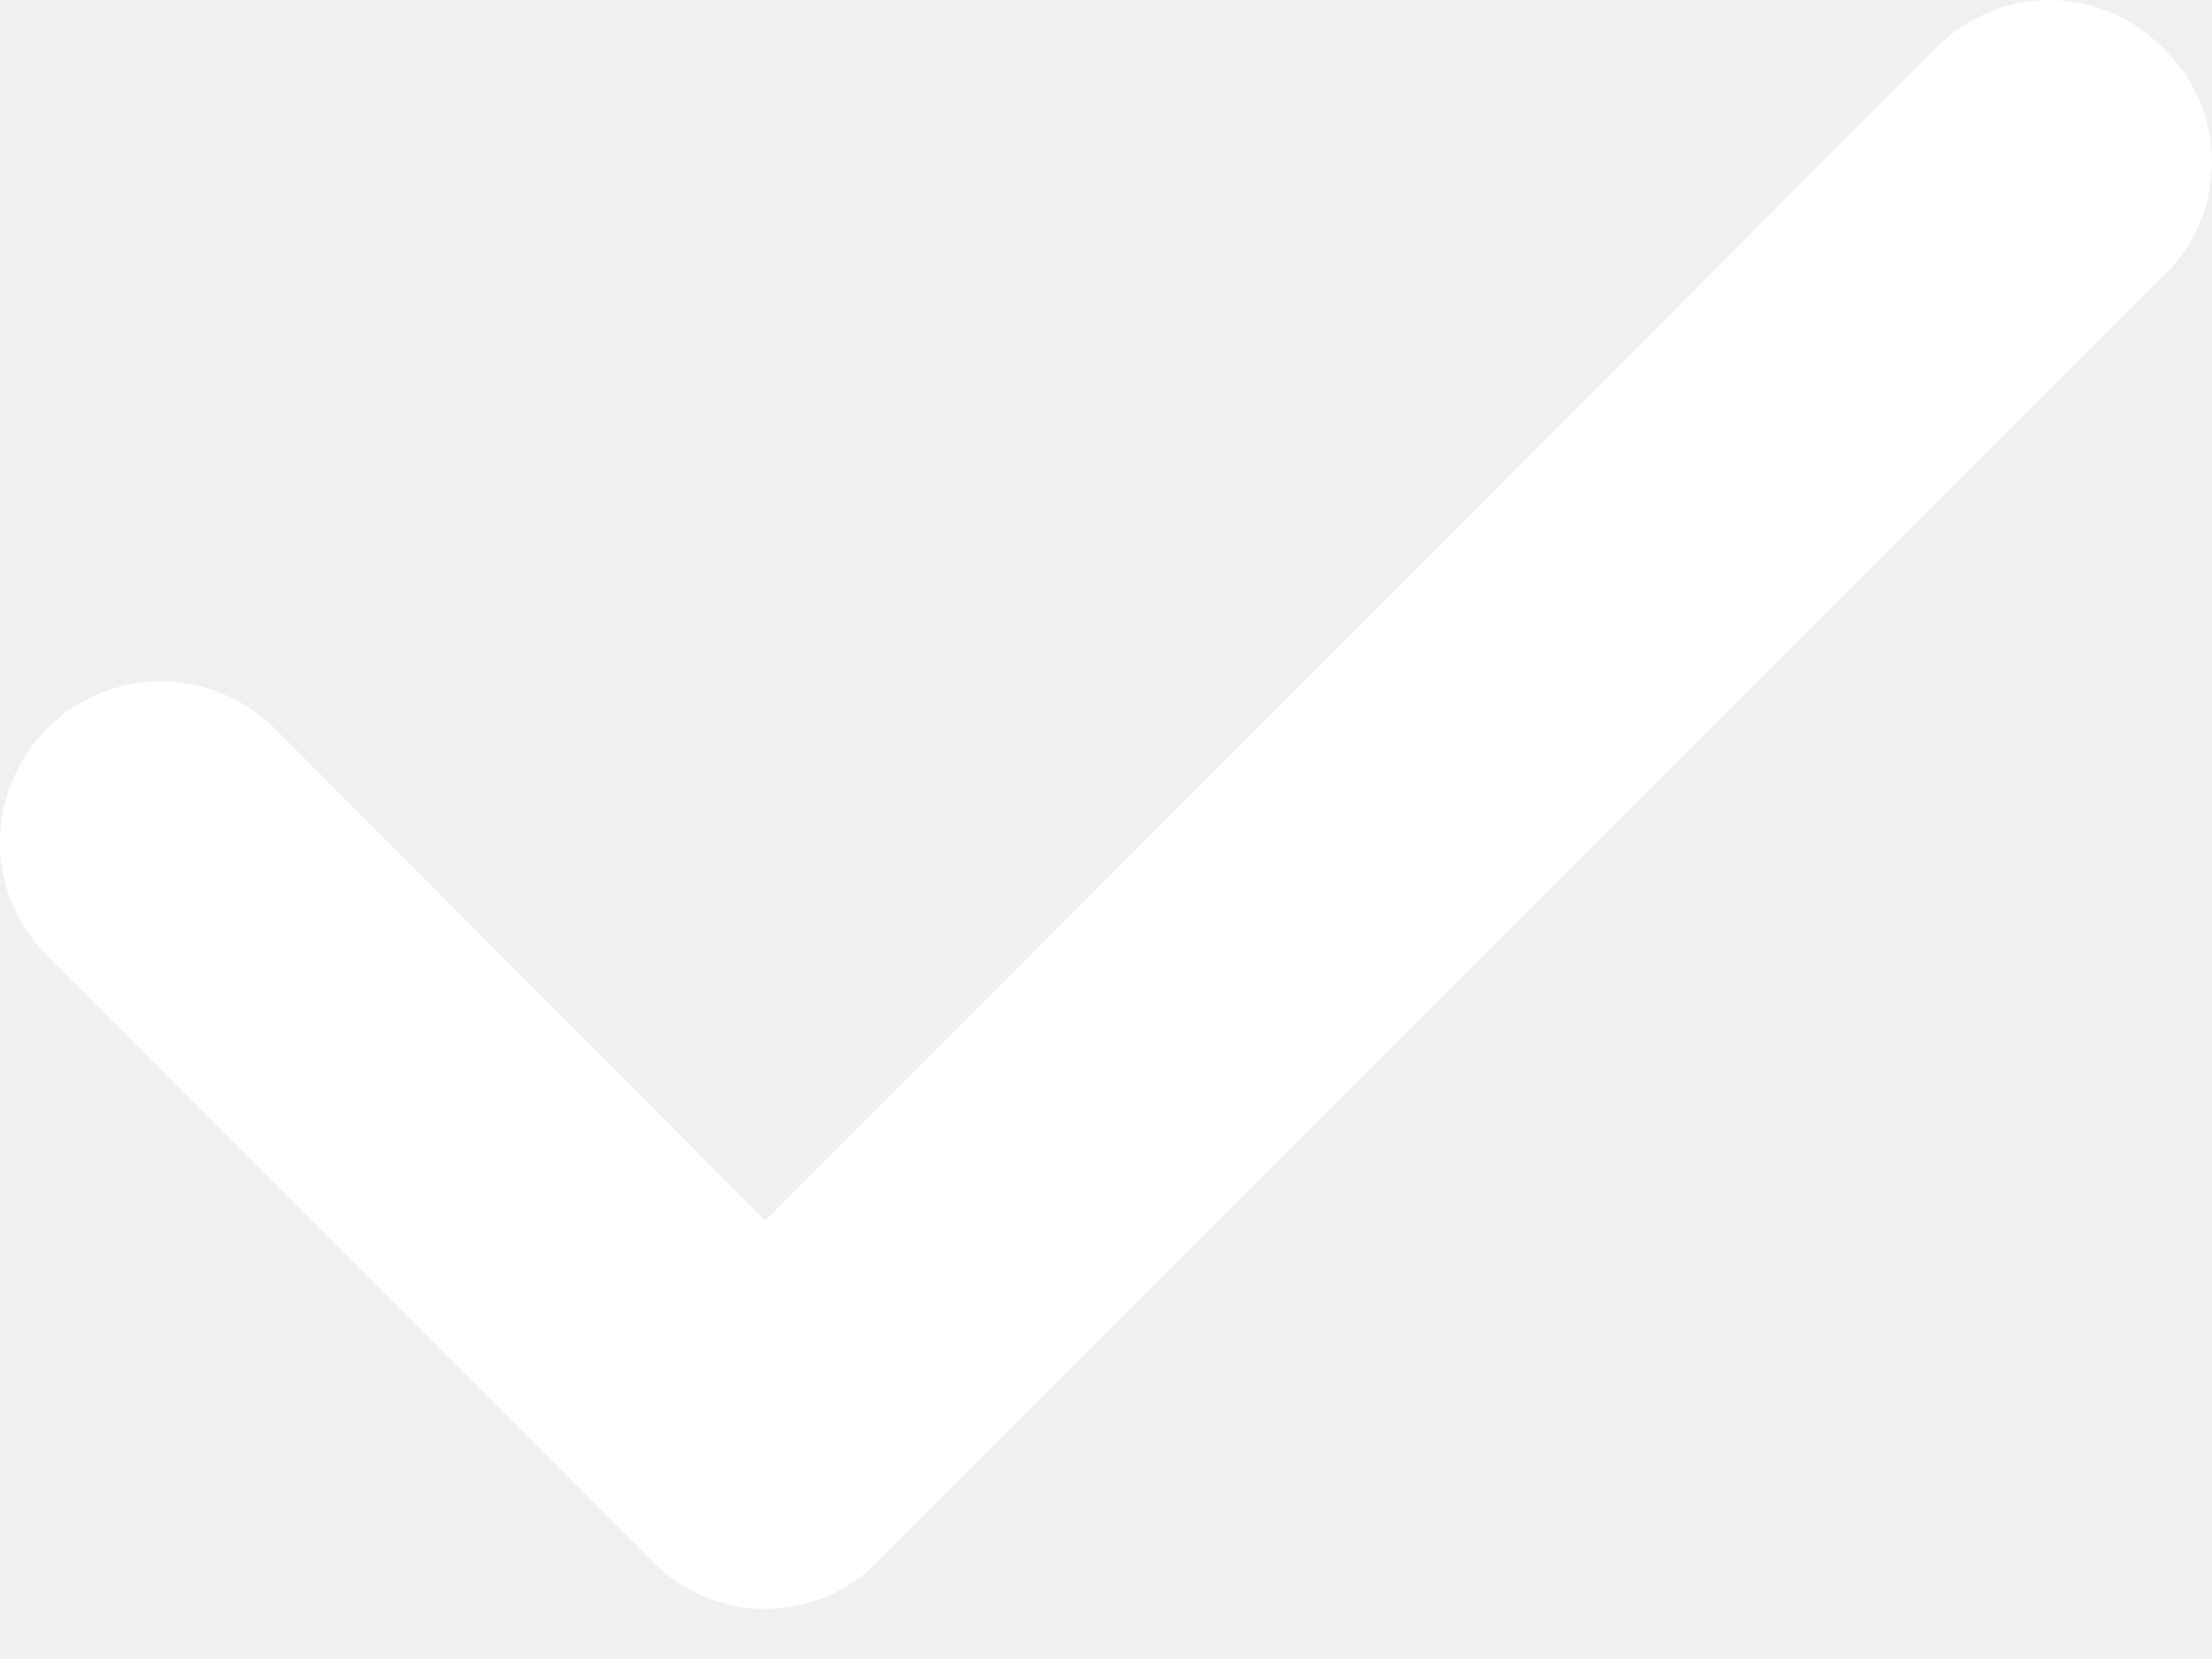
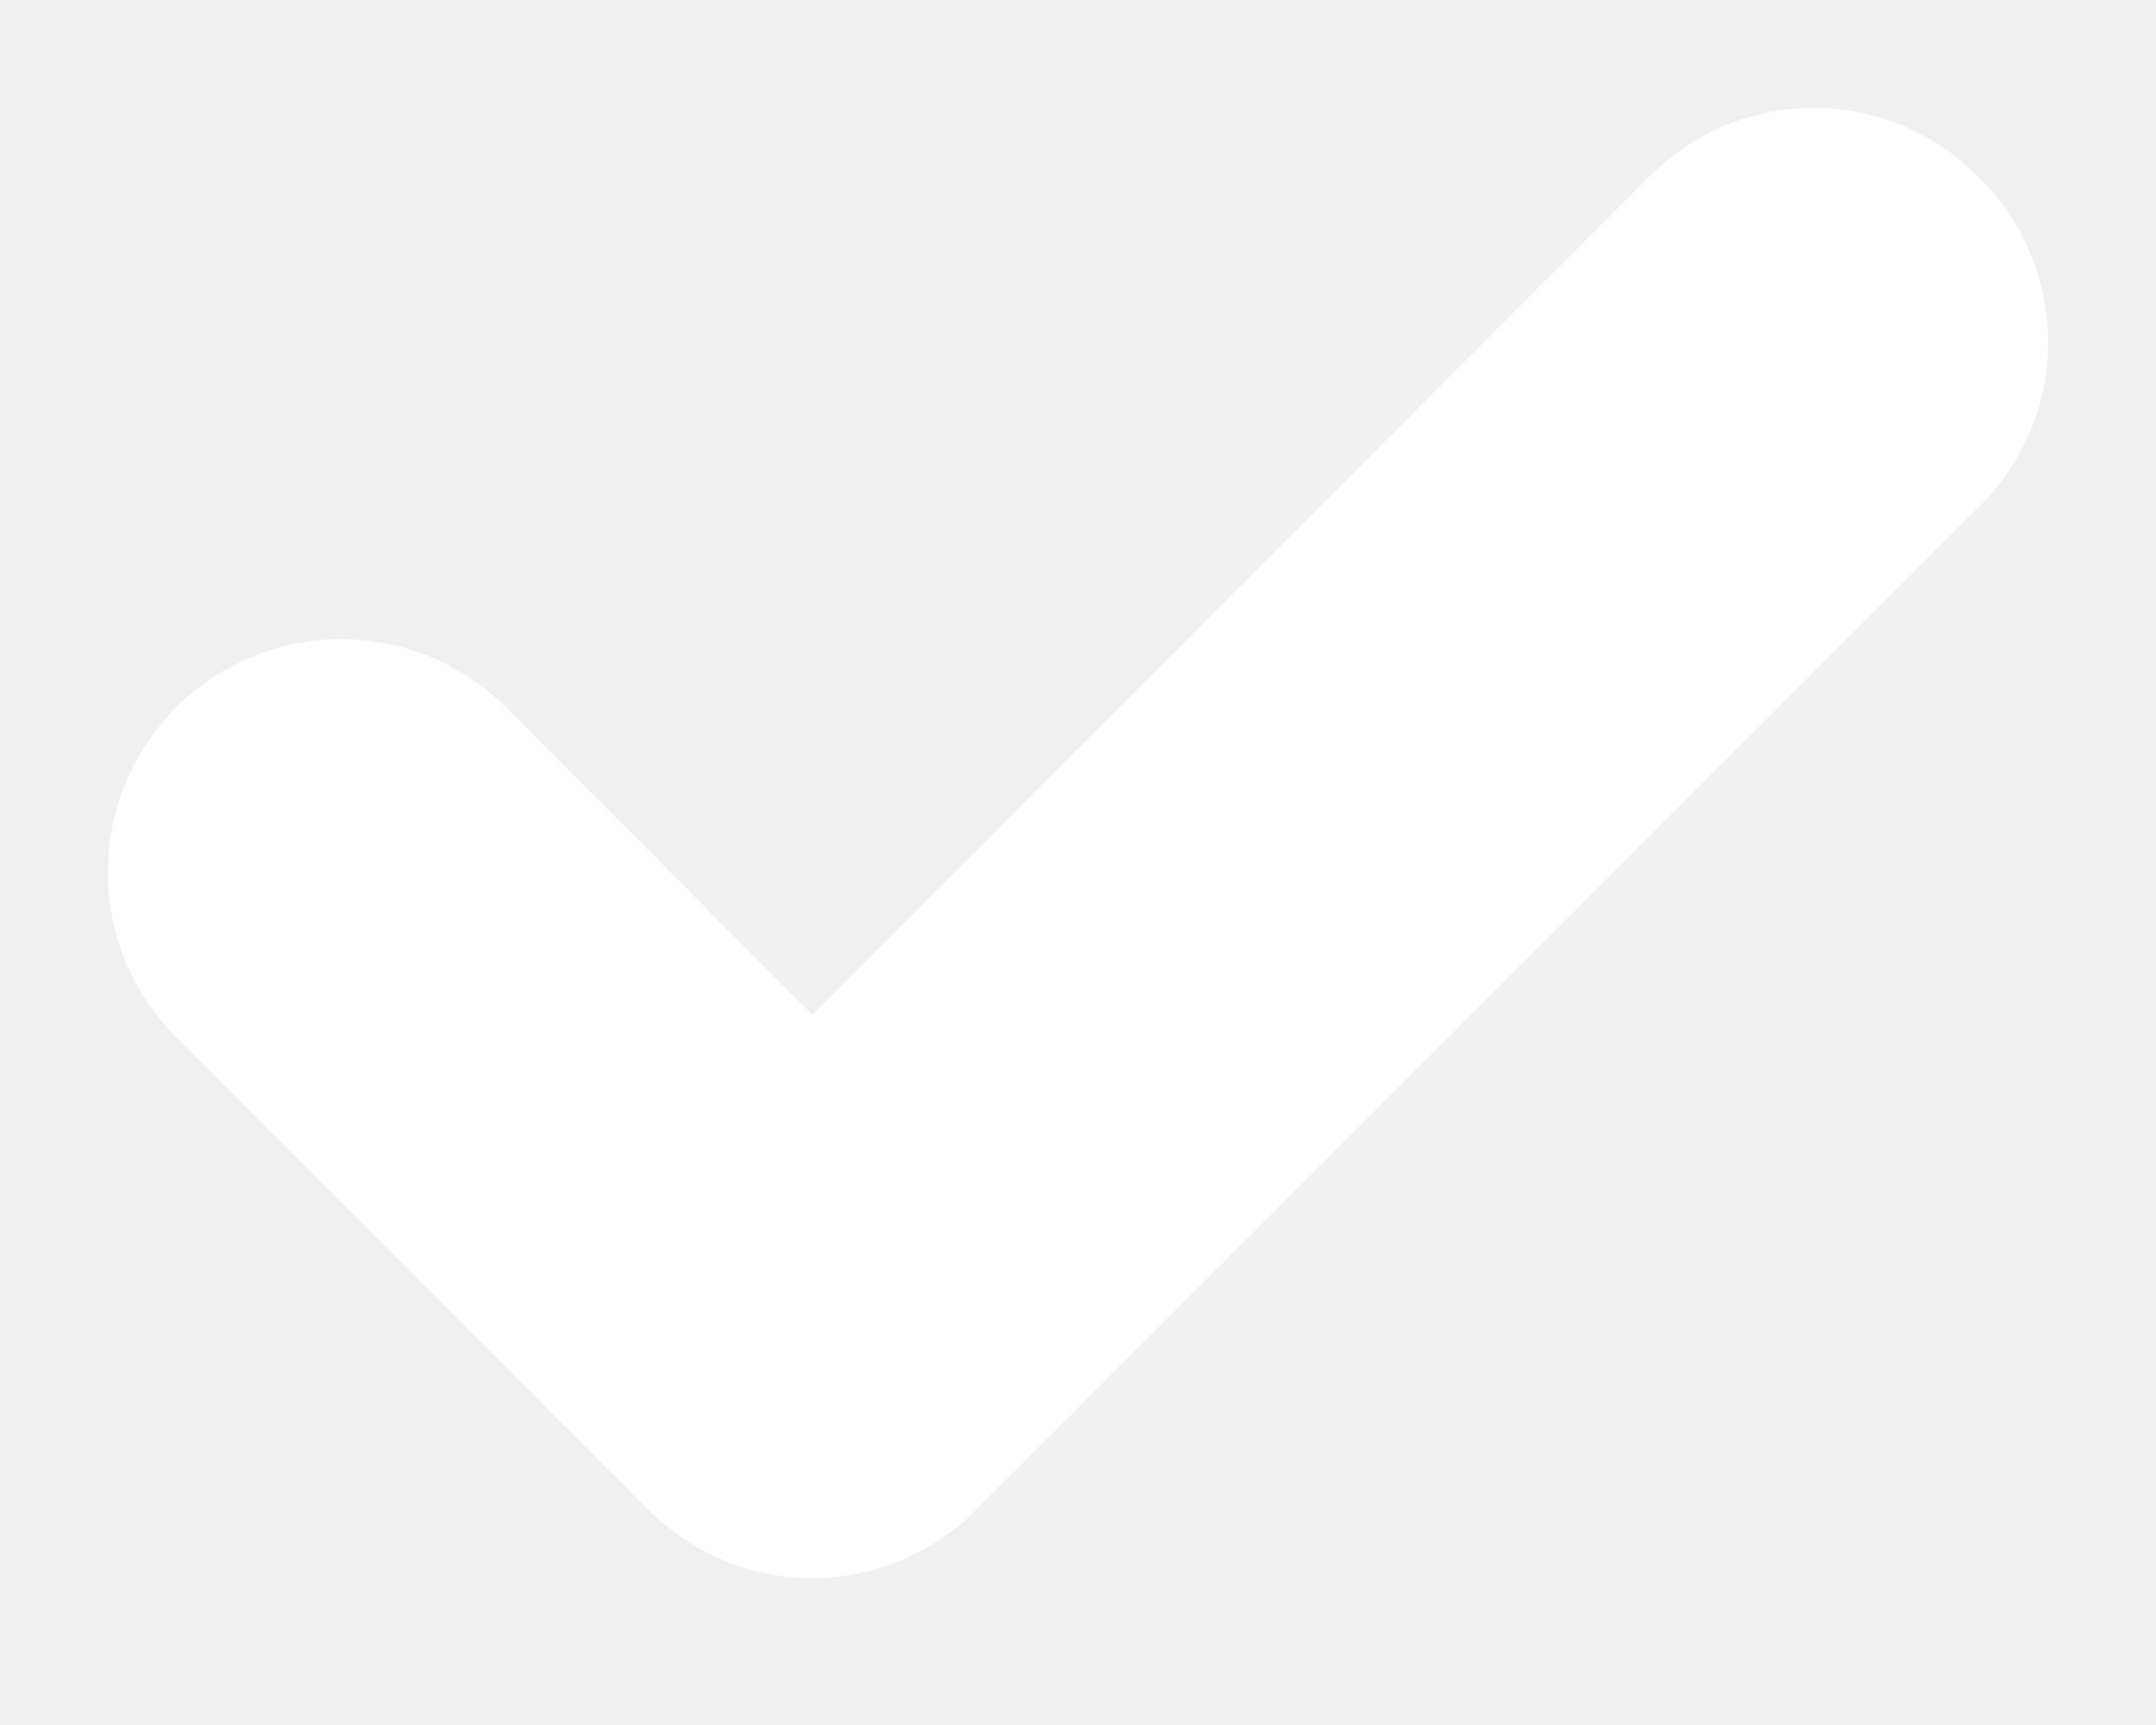
- <svg xmlns="http://www.w3.org/2000/svg" width="8" height="6" viewBox="0 0 8 6" fill="none">
-   <path d="M7.817 0.168C7.764 0.115 7.701 0.073 7.631 0.044C7.562 0.015 7.488 0 7.413 0C7.337 0 7.263 0.015 7.194 0.044C7.124 0.073 7.061 0.115 7.008 0.168L2.768 4.415L0.986 2.627C0.931 2.574 0.866 2.533 0.795 2.505C0.724 2.477 0.648 2.463 0.572 2.464C0.495 2.466 0.42 2.482 0.35 2.512C0.28 2.543 0.216 2.587 0.163 2.642C0.11 2.697 0.069 2.762 0.041 2.833C0.013 2.904 -0.001 2.98 8.70471e-05 3.056C0.001 3.132 0.018 3.208 0.048 3.278C0.079 3.348 0.123 3.411 0.178 3.464L2.363 5.65C2.416 5.704 2.479 5.746 2.549 5.775C2.618 5.804 2.692 5.819 2.768 5.819C2.843 5.819 2.917 5.804 2.987 5.775C3.056 5.746 3.119 5.704 3.172 5.65L7.817 1.005C7.875 0.952 7.921 0.887 7.952 0.815C7.984 0.743 8 0.665 8 0.587C8 0.508 7.984 0.43 7.952 0.358C7.921 0.286 7.875 0.222 7.817 0.168Z" fill="white" />
+ <svg xmlns="http://www.w3.org/2000/svg" width="10" height="8" viewBox="0 0 10 8" fill="none">
+   <path fill-rule="evenodd" clip-rule="evenodd" d="M0.59 4.477C0.646 4.606 0.726 4.722 0.827 4.82L3.008 7.002L3.009 7.003C3.109 7.103 3.227 7.182 3.356 7.236C3.487 7.291 3.626 7.319 3.768 7.319C3.909 7.319 4.048 7.291 4.179 7.236C4.309 7.182 4.427 7.103 4.526 7.003L4.527 7.002L9.164 2.365C9.269 2.266 9.352 2.147 9.41 2.016C9.469 1.881 9.5 1.734 9.5 1.587C9.5 1.439 9.469 1.293 9.41 1.158C9.352 1.026 9.269 0.907 9.164 0.808C9.066 0.712 8.951 0.635 8.824 0.582C8.693 0.528 8.554 0.5 8.413 0.5C8.271 0.5 8.132 0.528 8.001 0.582C7.871 0.636 7.753 0.716 7.653 0.816L3.768 4.707L2.34 3.274L2.333 3.268C2.231 3.169 2.11 3.092 1.978 3.039C1.846 2.987 1.705 2.962 1.563 2.964C1.421 2.967 1.281 2.997 1.151 3.054C1.02 3.11 0.902 3.192 0.804 3.294C0.705 3.397 0.627 3.517 0.575 3.649C0.523 3.781 0.498 3.923 0.5 4.065C0.503 4.207 0.533 4.347 0.59 4.477Z" fill="white" />
</svg>
